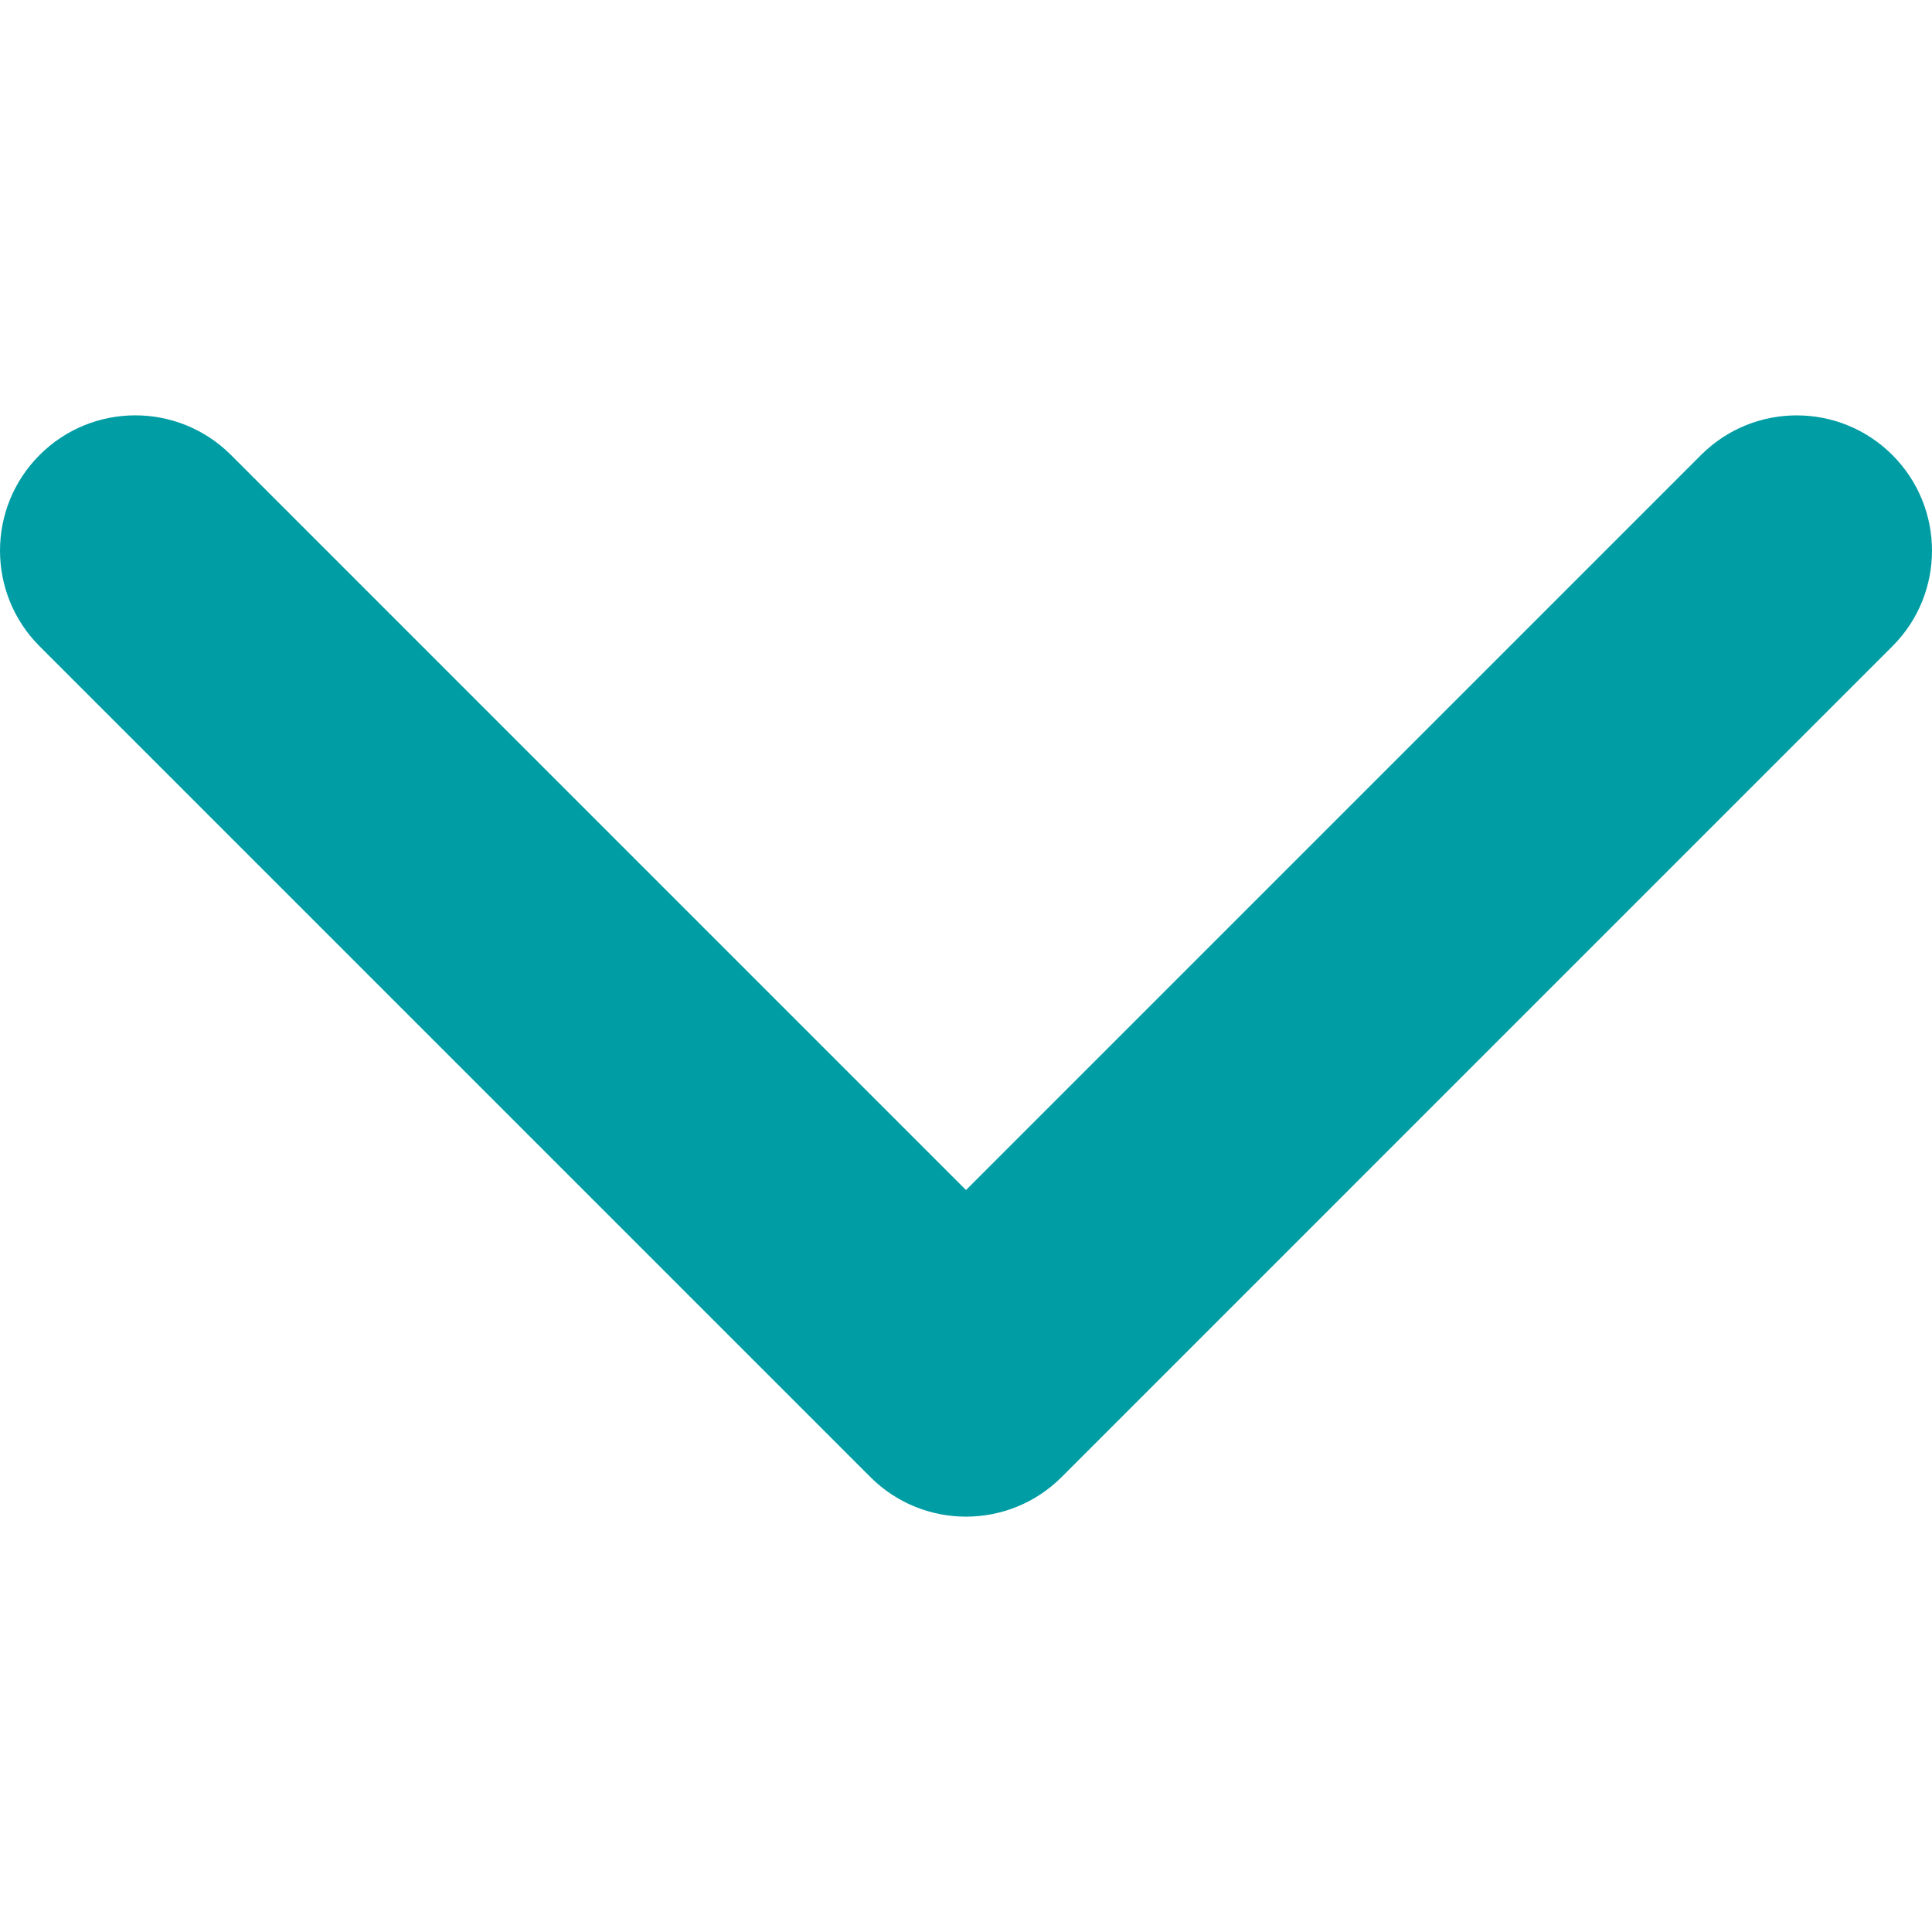
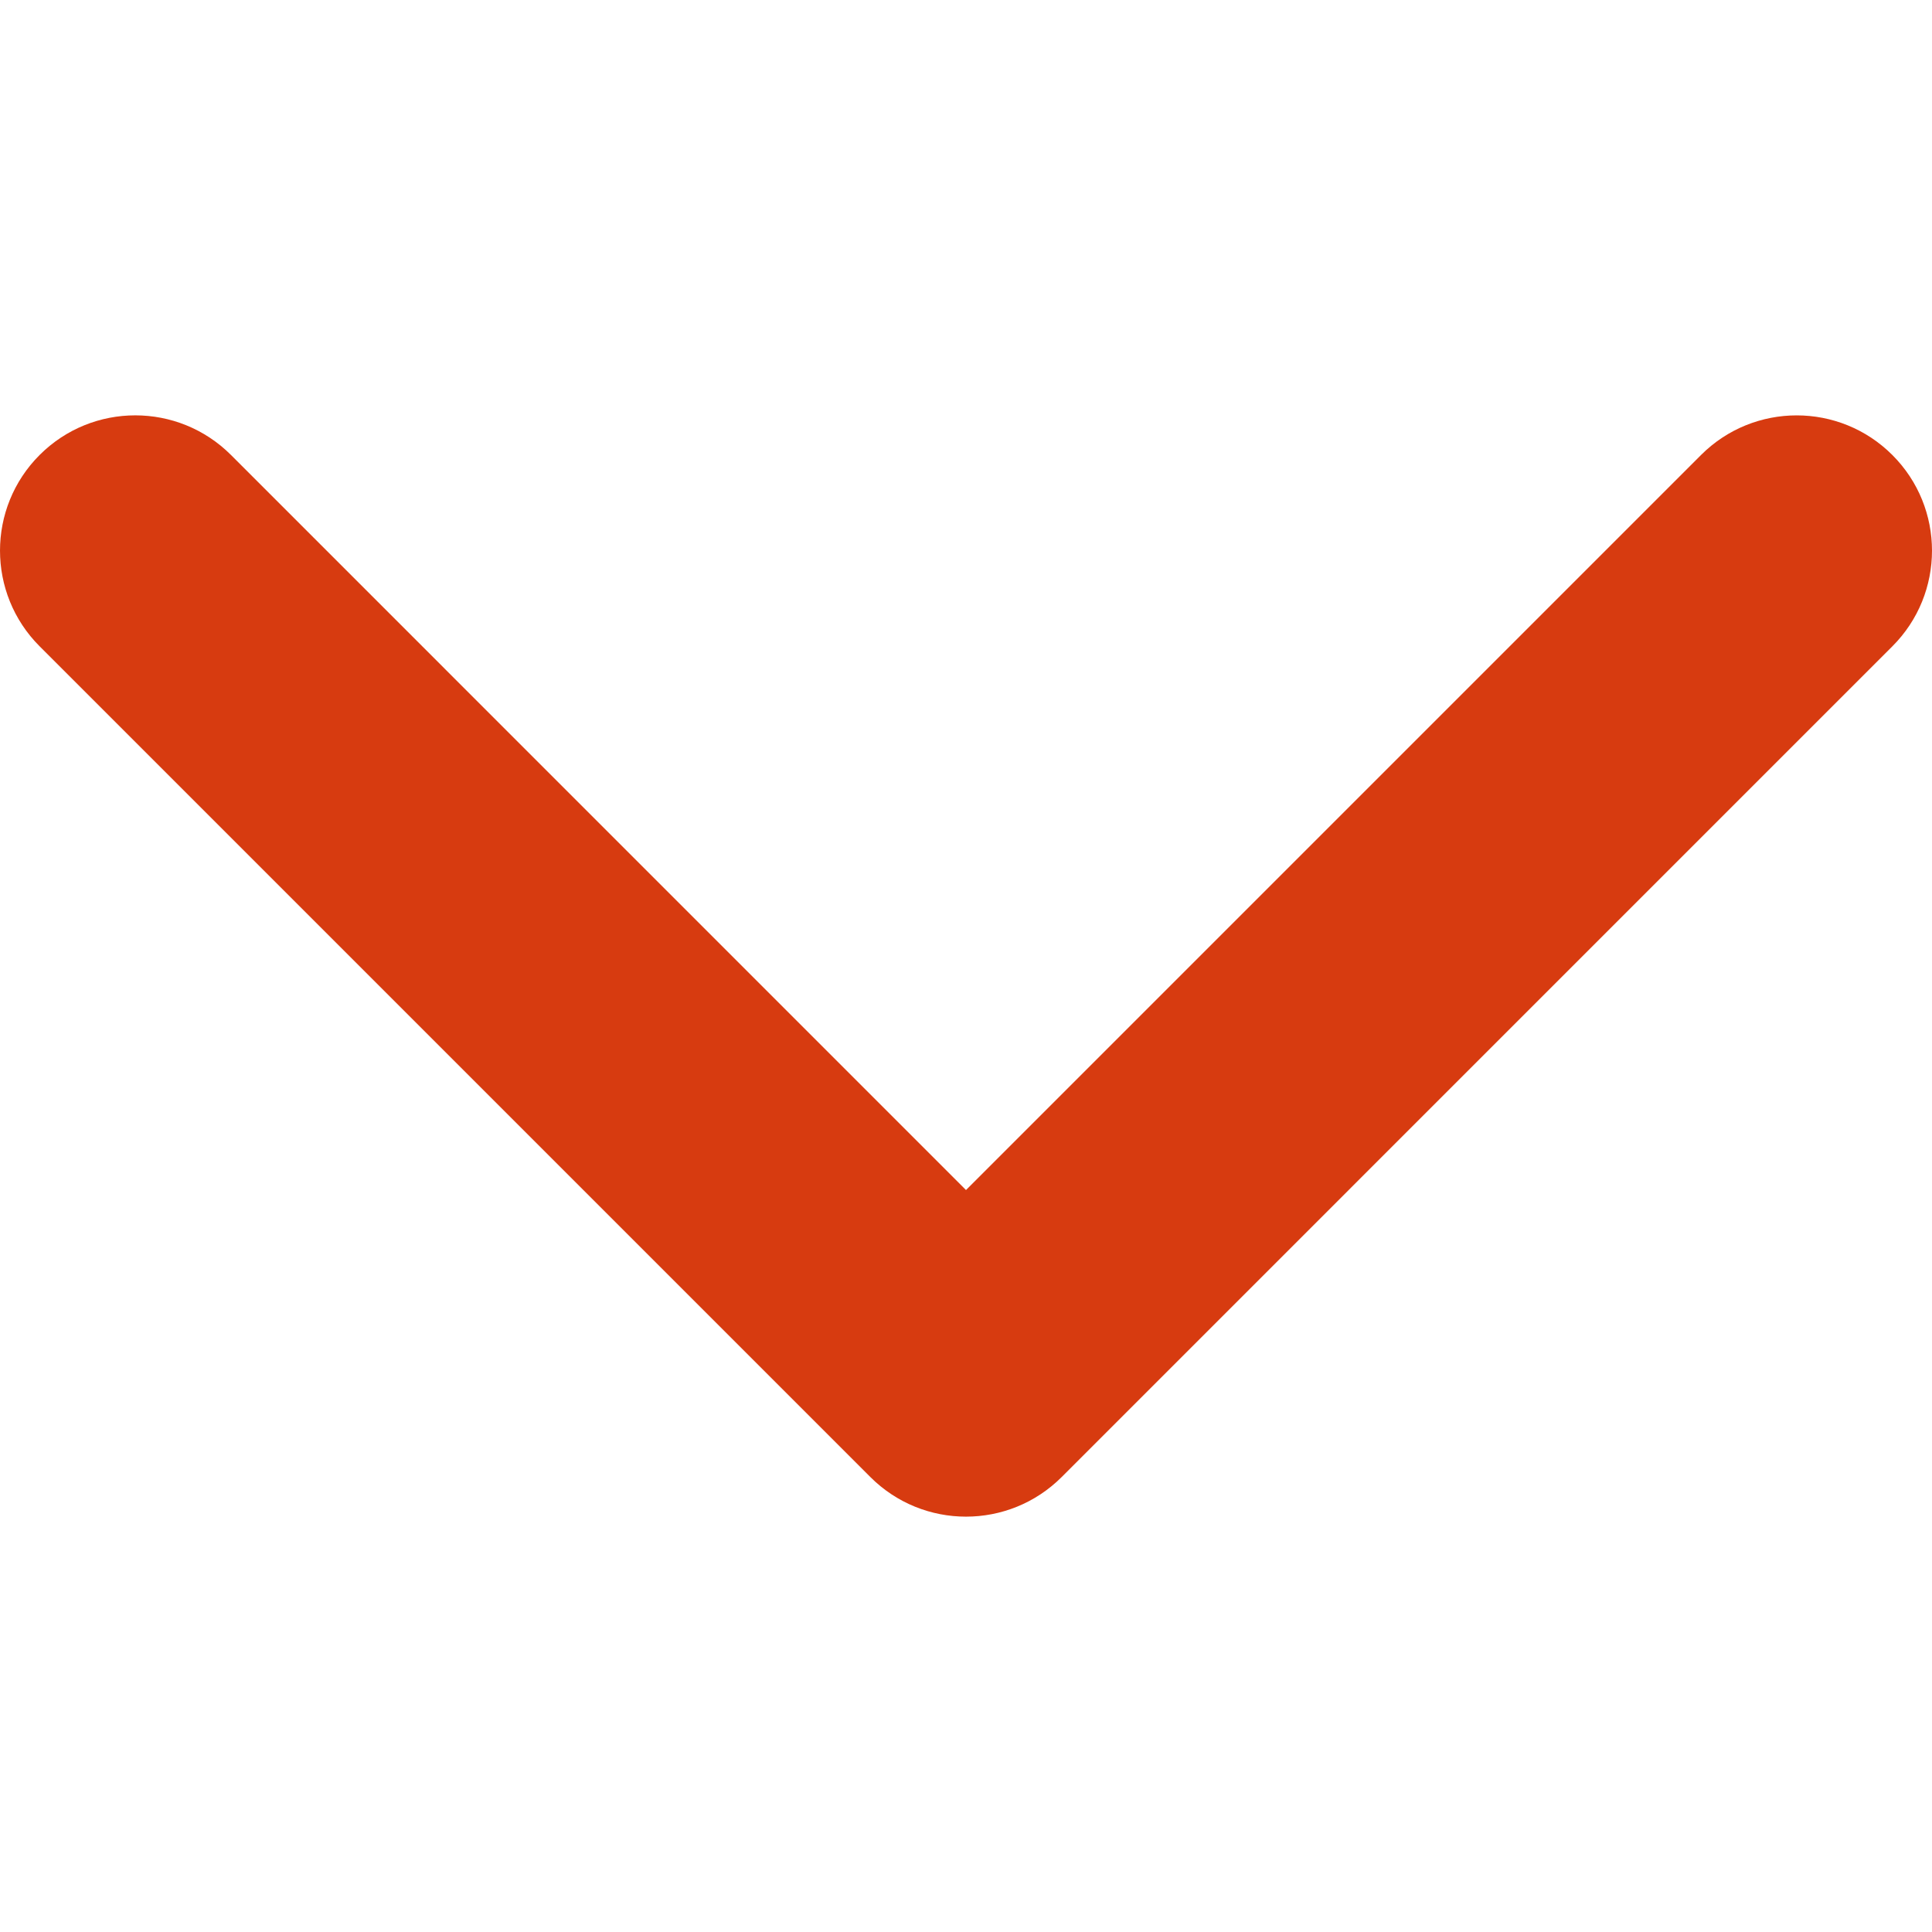
<svg xmlns="http://www.w3.org/2000/svg" version="1.1" id="Capa_1" x="0px" y="0px" width="451.847px" height="451.847px" viewBox="0 0 451.847 451.847" style="enable-background:new 0 0 451.847 451.847;" xml:space="preserve">
  <g>
-     <path fill="#009da5" d="M225.923,354.706c-8.098,0-16.195-3.092-22.369-9.263L9.27,151.157c-12.359-12.359-12.359-32.397,0-44.751   c12.354-12.354,32.388-12.354,44.748,0l171.905,171.915l171.906-171.909c12.359-12.354,32.391-12.354,44.744,0   c12.365,12.354,12.365,32.392,0,44.751L248.292,345.449C242.115,351.621,234.018,354.706,225.923,354.706z" />
+     <path fill="#D73B10" d="M225.923,354.706c-8.098,0-16.195-3.092-22.369-9.263L9.27,151.157c-12.359-12.359-12.359-32.397,0-44.751   c12.354-12.354,32.388-12.354,44.748,0l171.905,171.915l171.906-171.909c12.359-12.354,32.391-12.354,44.744,0   c12.365,12.354,12.365,32.392,0,44.751L248.292,345.449C242.115,351.621,234.018,354.706,225.923,354.706z" />
  </g>
  <g>
</g>
  <g>
</g>
  <g>
</g>
  <g>
</g>
  <g>
</g>
  <g>
</g>
  <g>
</g>
  <g>
</g>
  <g>
</g>
  <g>
</g>
  <g>
</g>
  <g>
</g>
  <g>
</g>
  <g>
</g>
  <g>
</g>
</svg>
